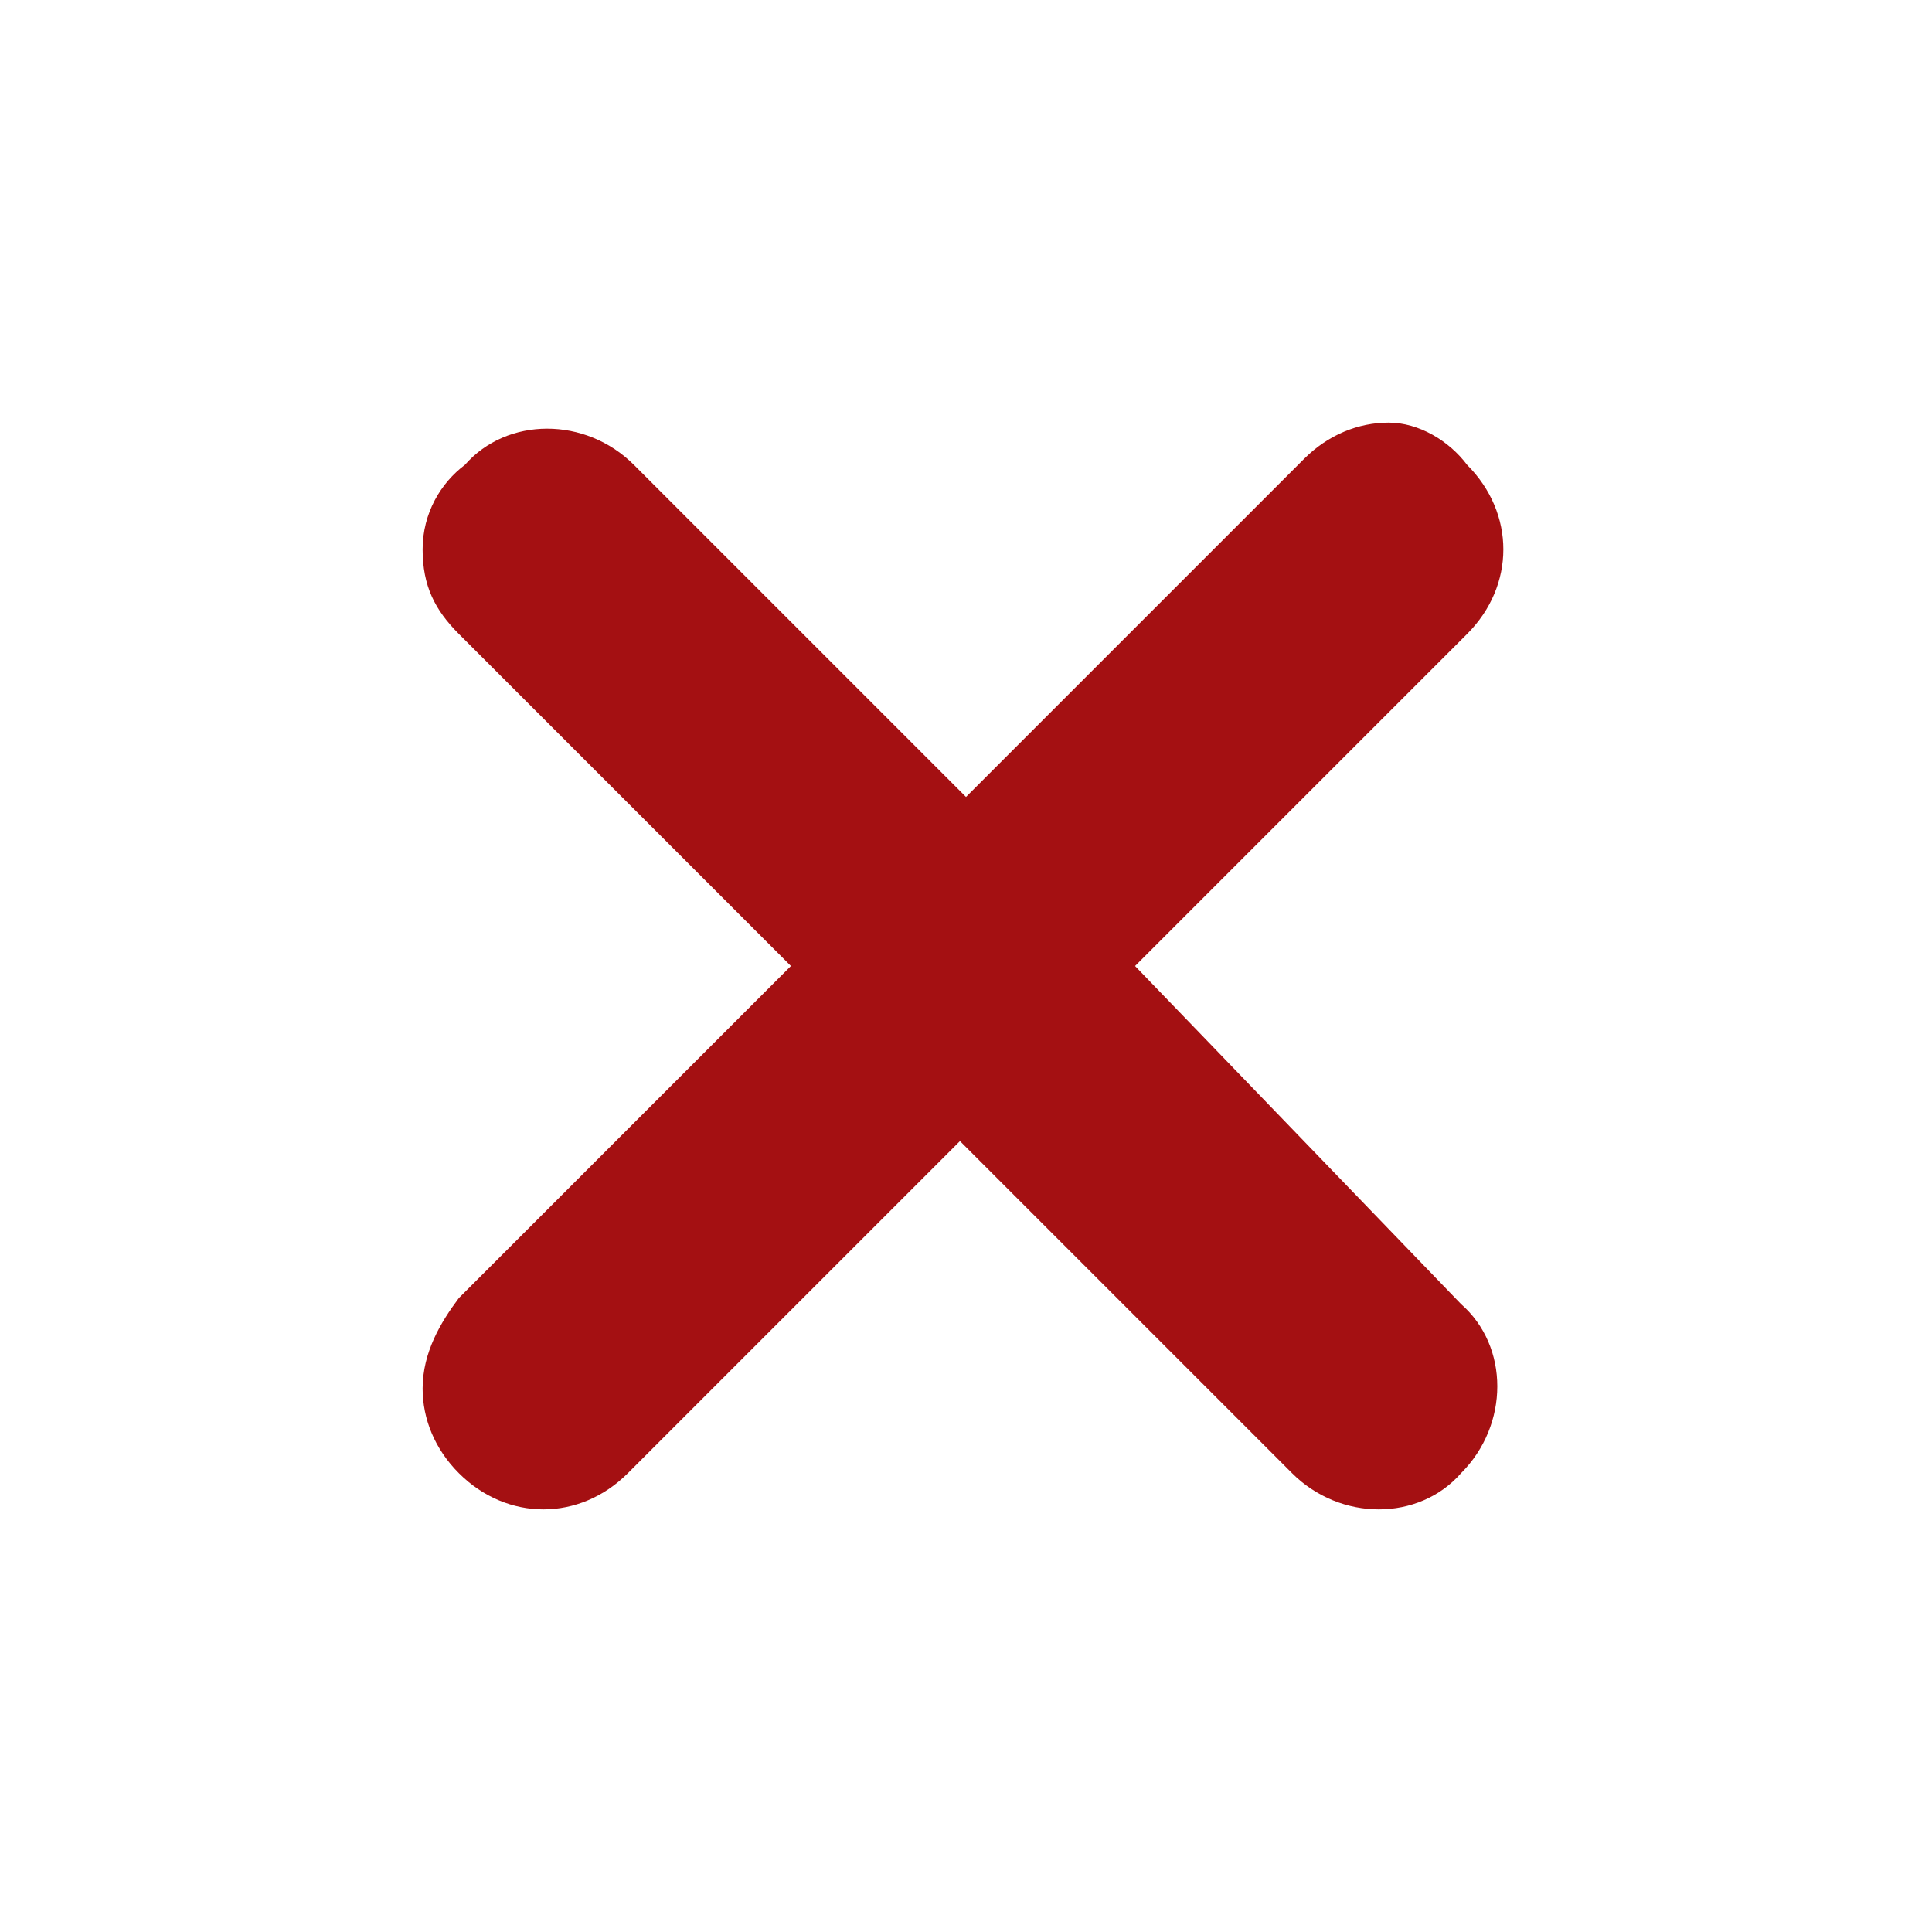
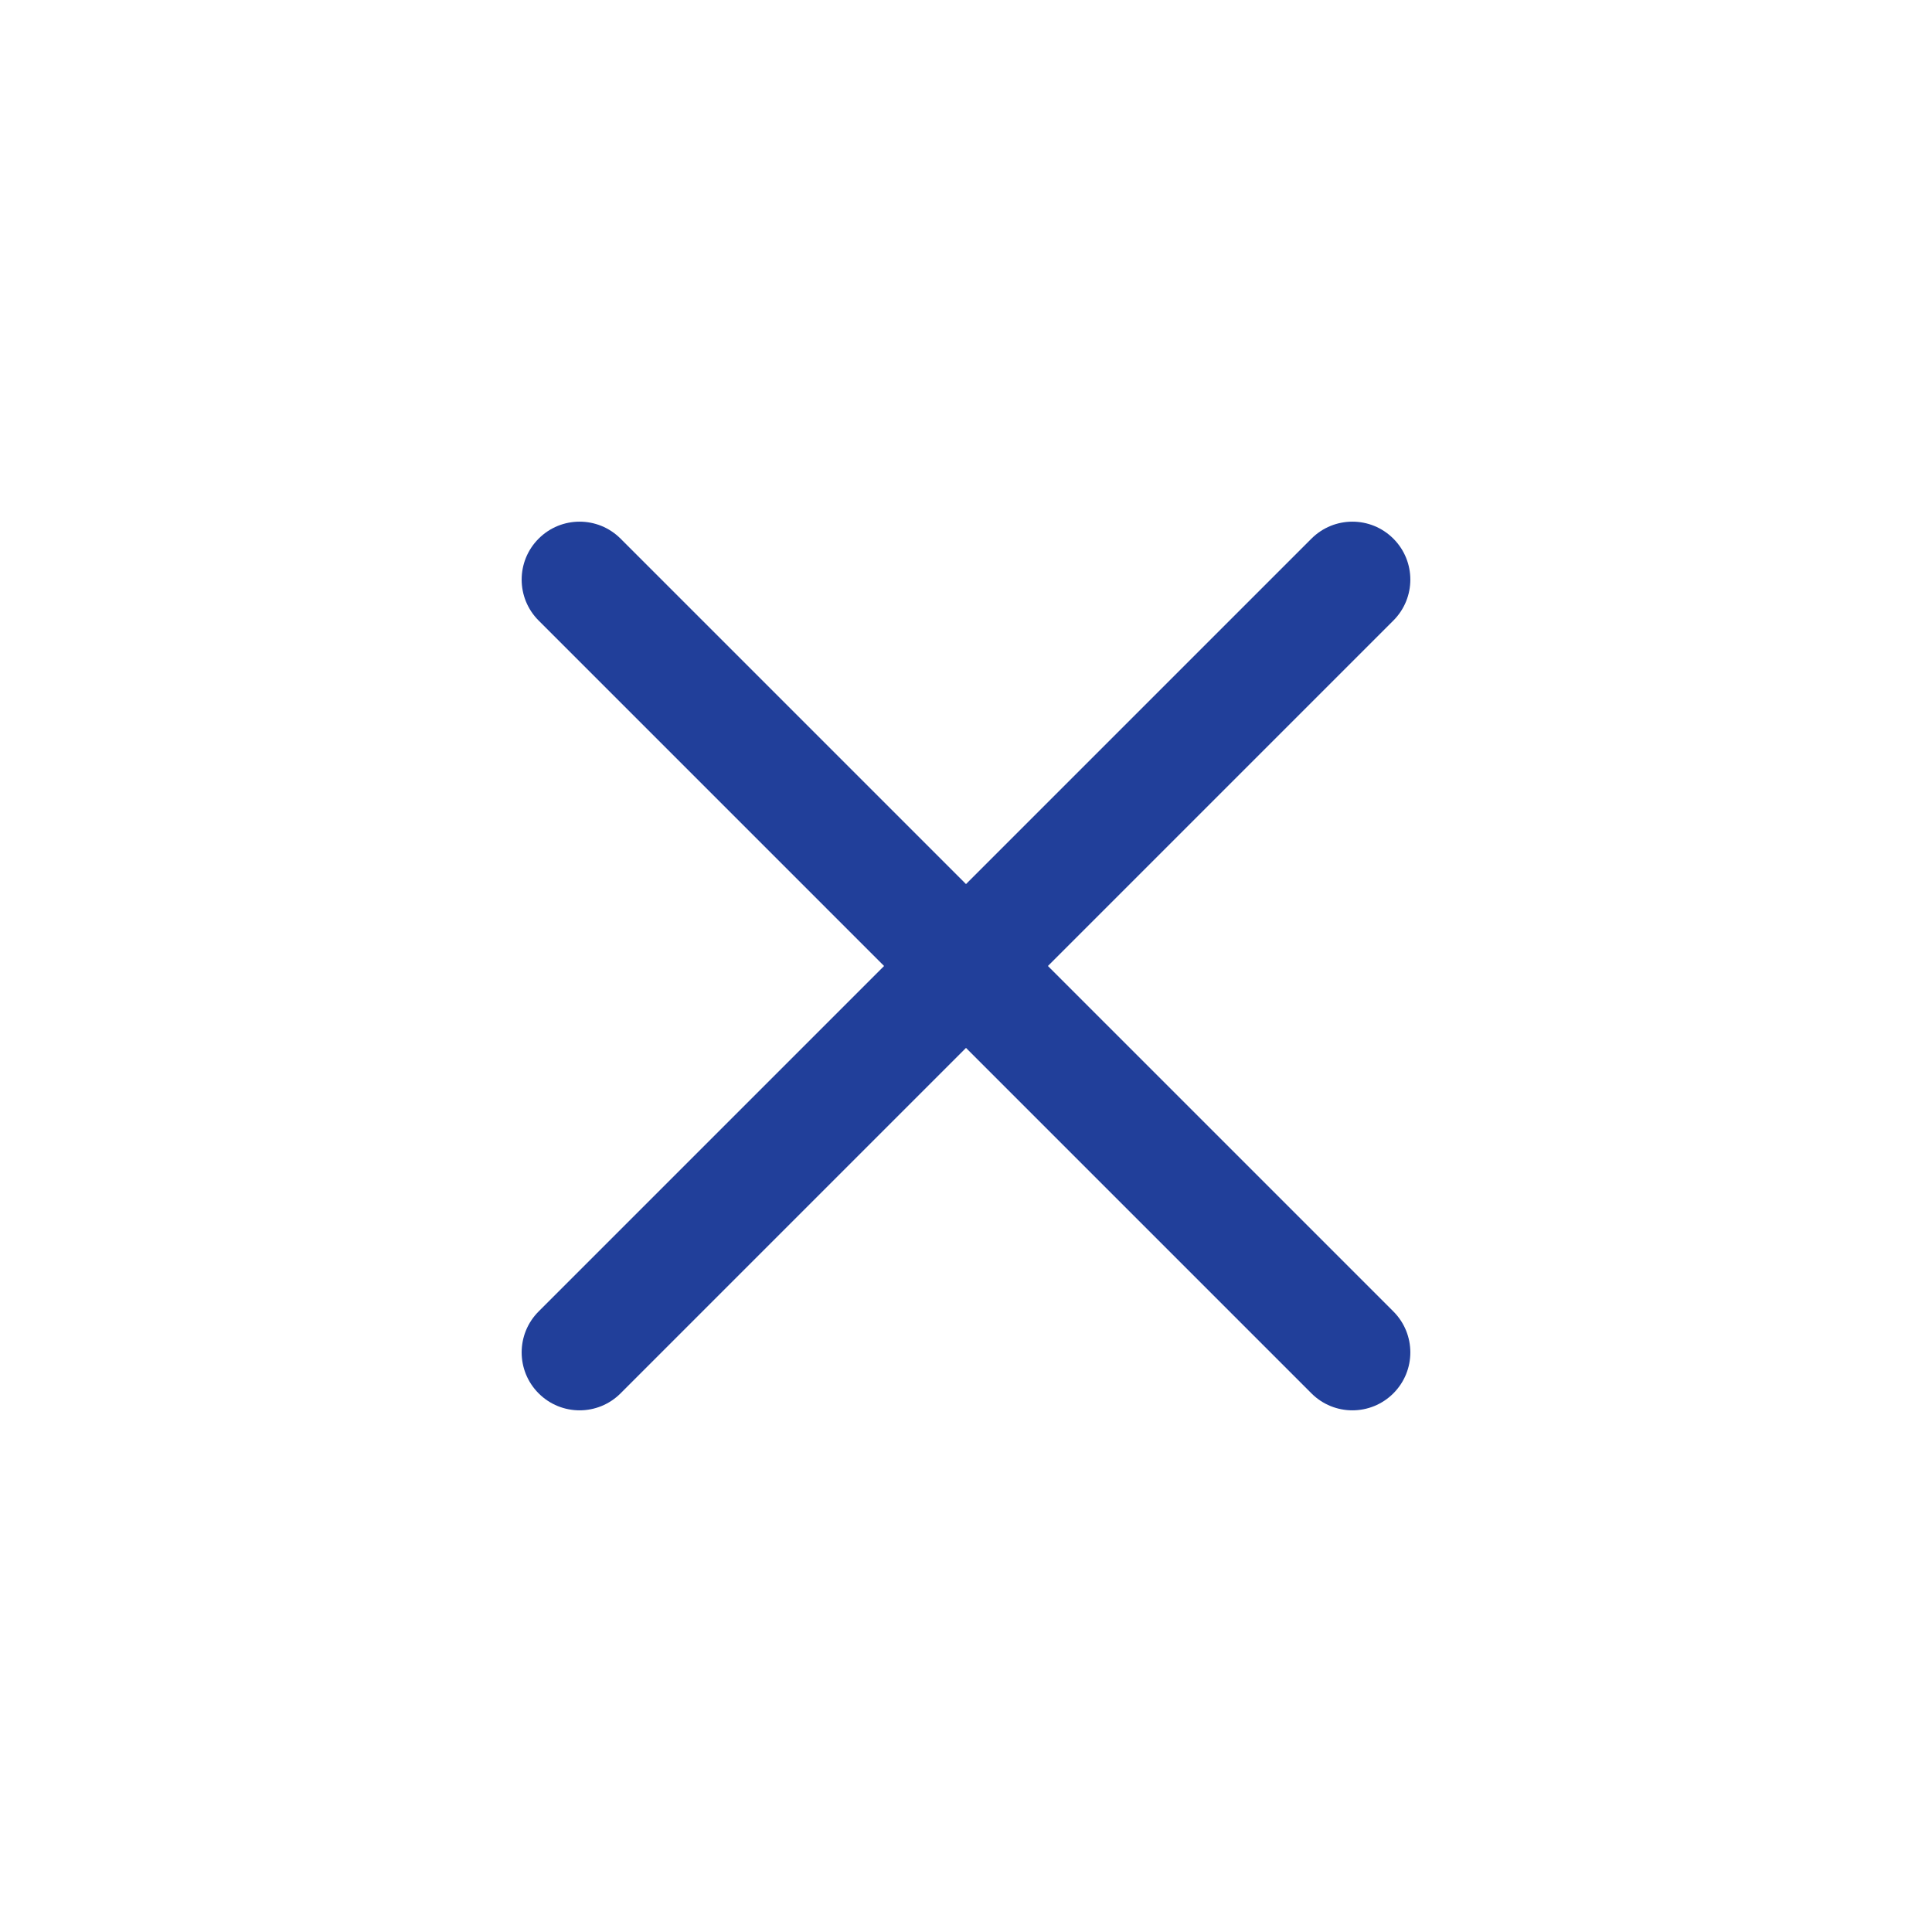
- <svg xmlns="http://www.w3.org/2000/svg" fill="#A41012" width="800px" height="800px" viewBox="0 0 32 32">
+ <svg xmlns="http://www.w3.org/2000/svg" width="800px" height="800px" viewBox="0 -0.5 25 25" fill="none">
  <g id="SVGRepo_bgCarrier" stroke-width="0" />
  <g id="SVGRepo_tracerCarrier" stroke-linecap="round" stroke-linejoin="round" />
  <g id="SVGRepo_iconCarrier">
-     <path d="M18.8,16l5.5-5.5c0.8-0.8,0.8-2,0-2.8l0,0C24,7.3,23.5,7,23,7c-0.5,0-1,0.2-1.4,0.6L16,13.2l-5.5-5.5 c-0.8-0.8-2.1-0.8-2.8,0C7.3,8,7,8.5,7,9.1s0.2,1,0.6,1.4l5.5,5.5l-5.5,5.5C7.3,21.9,7,22.4,7,23c0,0.5,0.2,1,0.6,1.4 C8,24.8,8.5,25,9,25c0.5,0,1-0.2,1.4-0.6l5.5-5.5l5.5,5.5c0.8,0.8,2.1,0.8,2.8,0c0.8-0.8,0.8-2.1,0-2.8L18.8,16z" />
+     <path d="M6.97 16.47C6.677 16.763 6.677 17.237 6.97 17.53C7.263 17.823 7.737 17.823 8.03 17.53L6.97 16.47ZM13.03 12.53C13.323 12.237 13.323 11.763 13.03 11.47C12.737 11.177 12.263 11.177 11.97 11.47L13.03 12.53ZM11.97 11.47C11.677 11.763 11.677 12.237 11.97 12.53C12.263 12.823 12.737 12.823 13.03 12.53L11.97 11.47ZM18.03 7.53C18.323 7.237 18.323 6.763 18.03 6.47C17.737 6.177 17.263 6.177 16.97 6.47L18.03 7.53ZM13.03 11.47C12.737 11.177 12.263 11.177 11.97 11.47C11.677 11.763 11.677 12.237 11.97 12.53L13.03 11.47ZM16.97 17.53C17.263 17.823 17.737 17.823 18.03 17.53C18.323 17.237 18.323 16.763 18.03 16.47L16.97 17.53ZM11.97 12.53C12.263 12.823 12.737 12.823 13.03 12.53C13.323 12.237 13.323 11.763 13.03 11.47L11.97 12.53ZM8.03 6.47C7.737 6.177 7.263 6.177 6.97 6.47C6.677 6.763 6.677 7.237 6.97 7.53L8.03 6.47ZM8.03 17.53L13.03 12.53L11.97 11.47L6.97 16.47L8.03 17.53ZM13.03 12.53L18.03 7.53L16.97 6.47L11.97 11.47L13.03 12.53ZM11.97 12.53L16.97 17.53L18.03 16.47L13.03 11.47L11.97 12.53ZM13.03 11.47L8.03 6.47L6.97 7.53L11.97 12.53L13.03 11.47Z" fill="#213F9A" />
  </g>
</svg>
